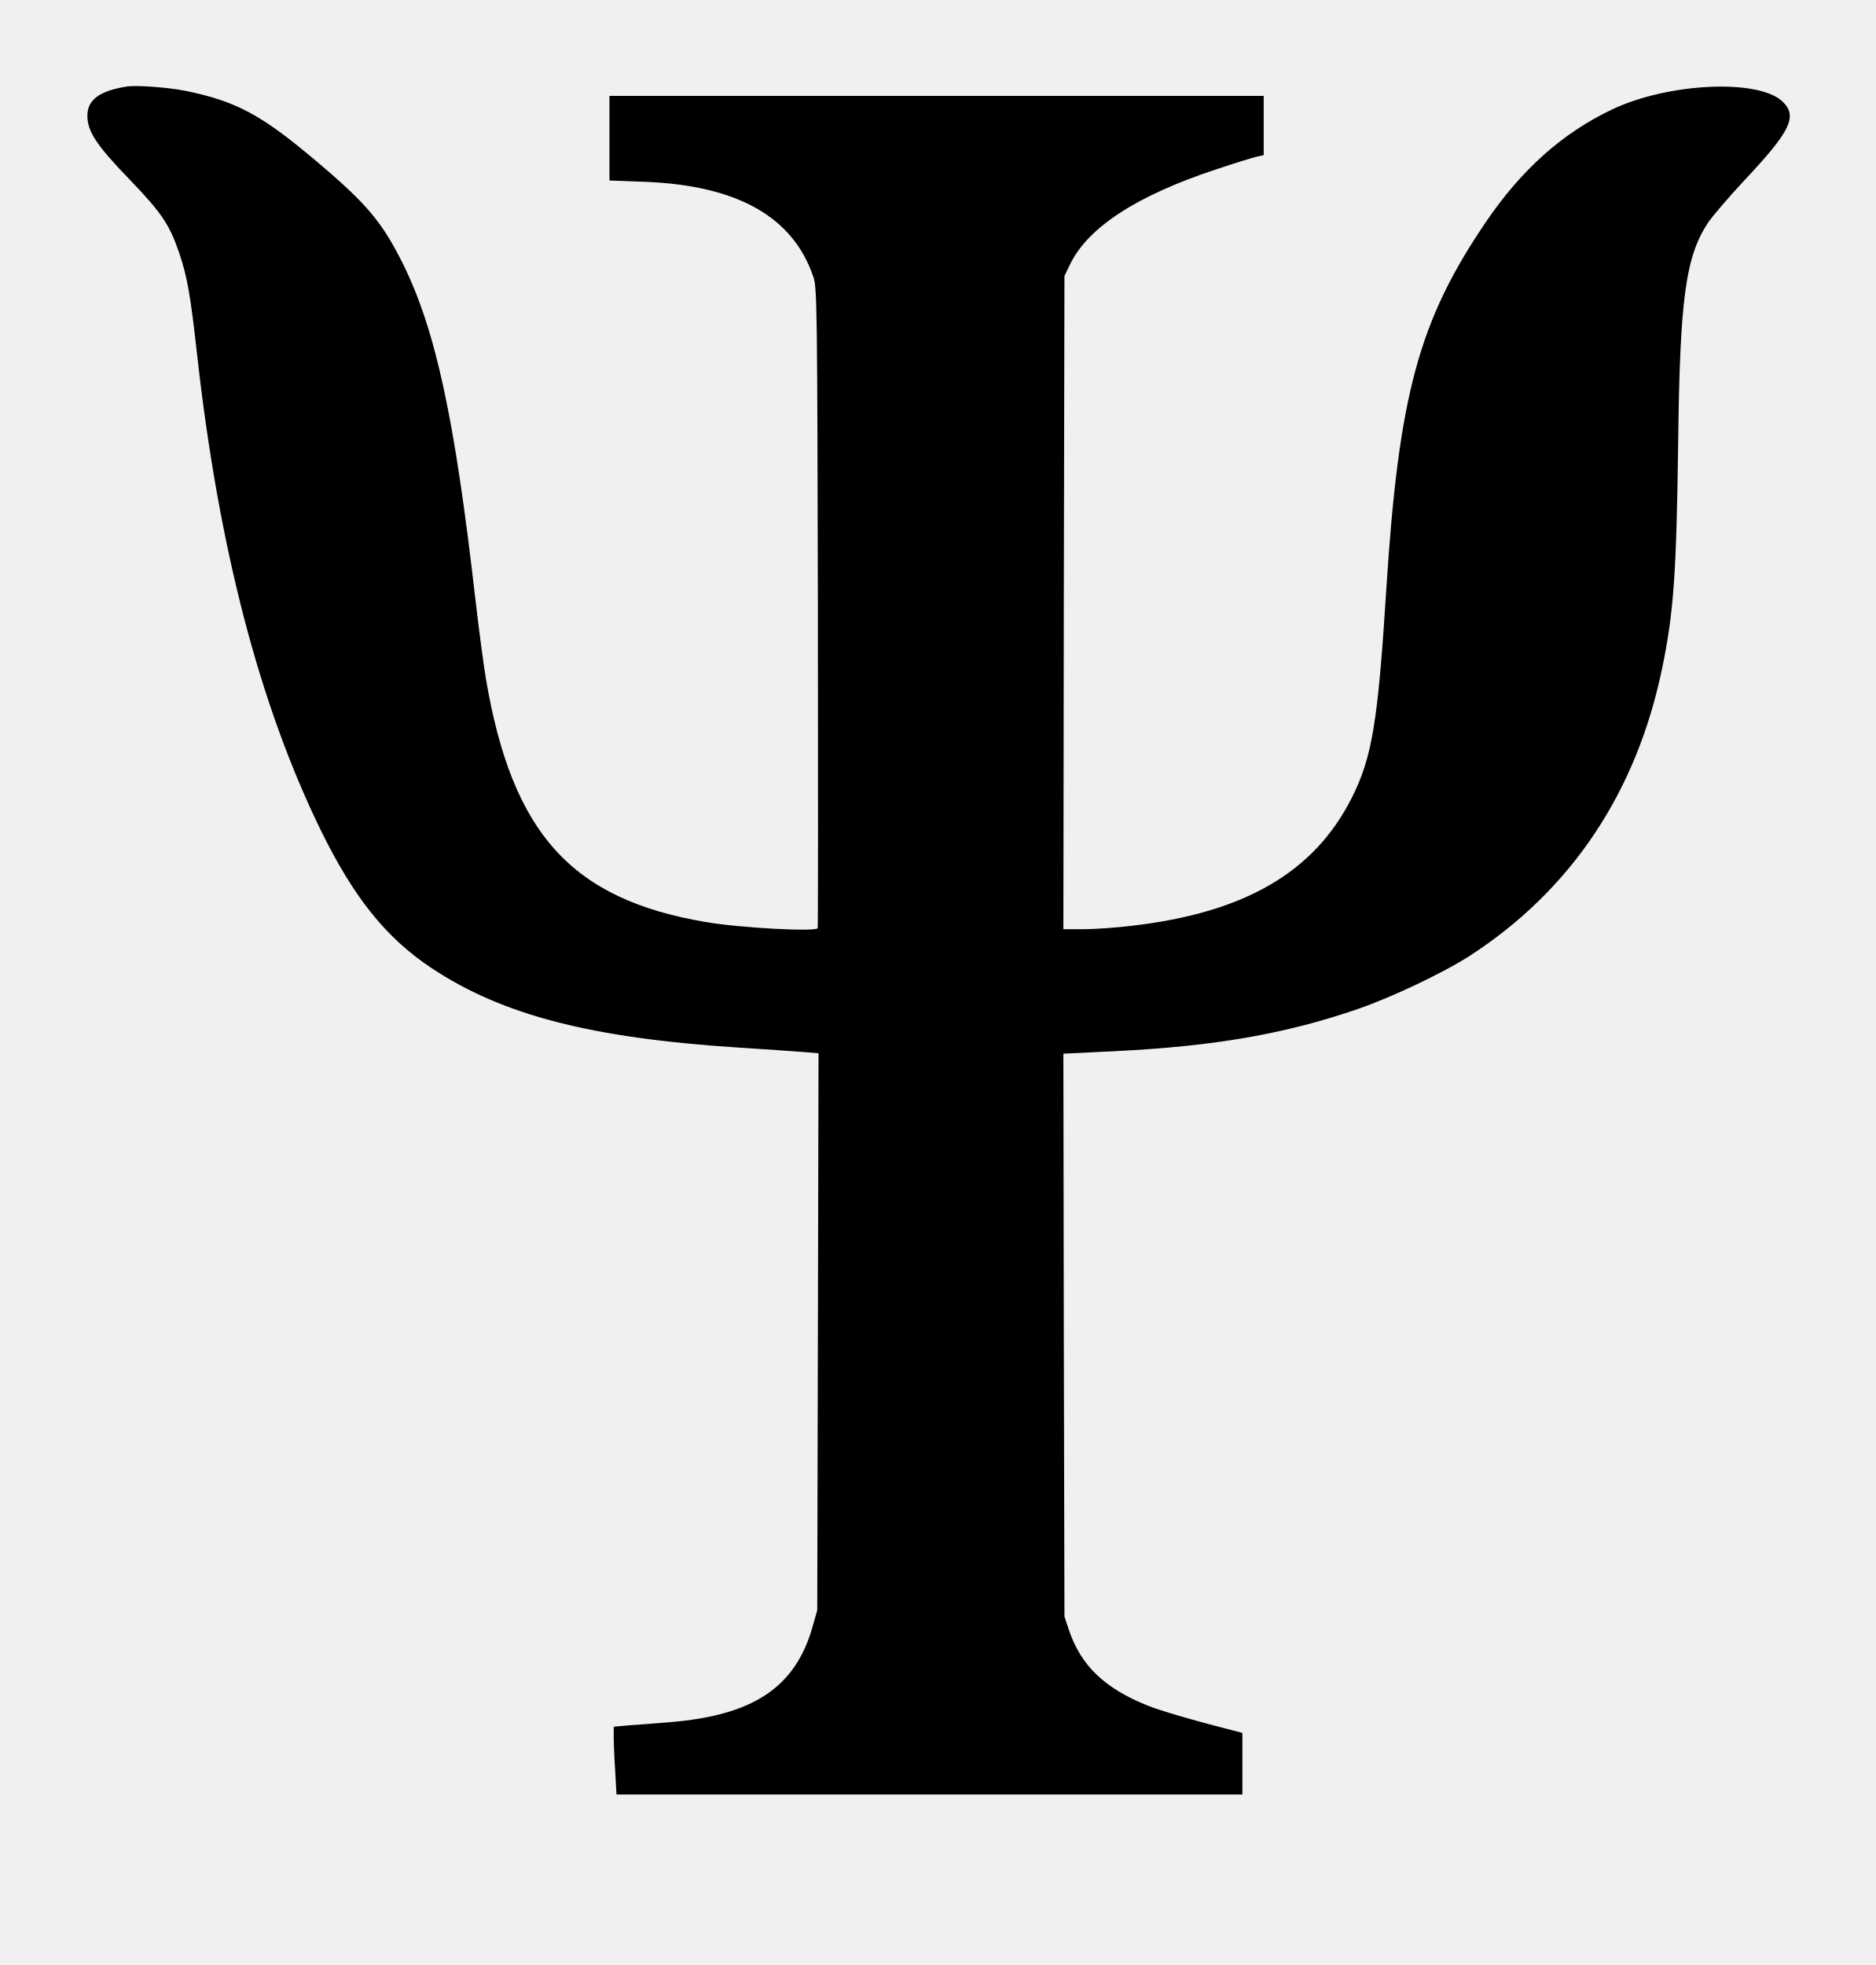
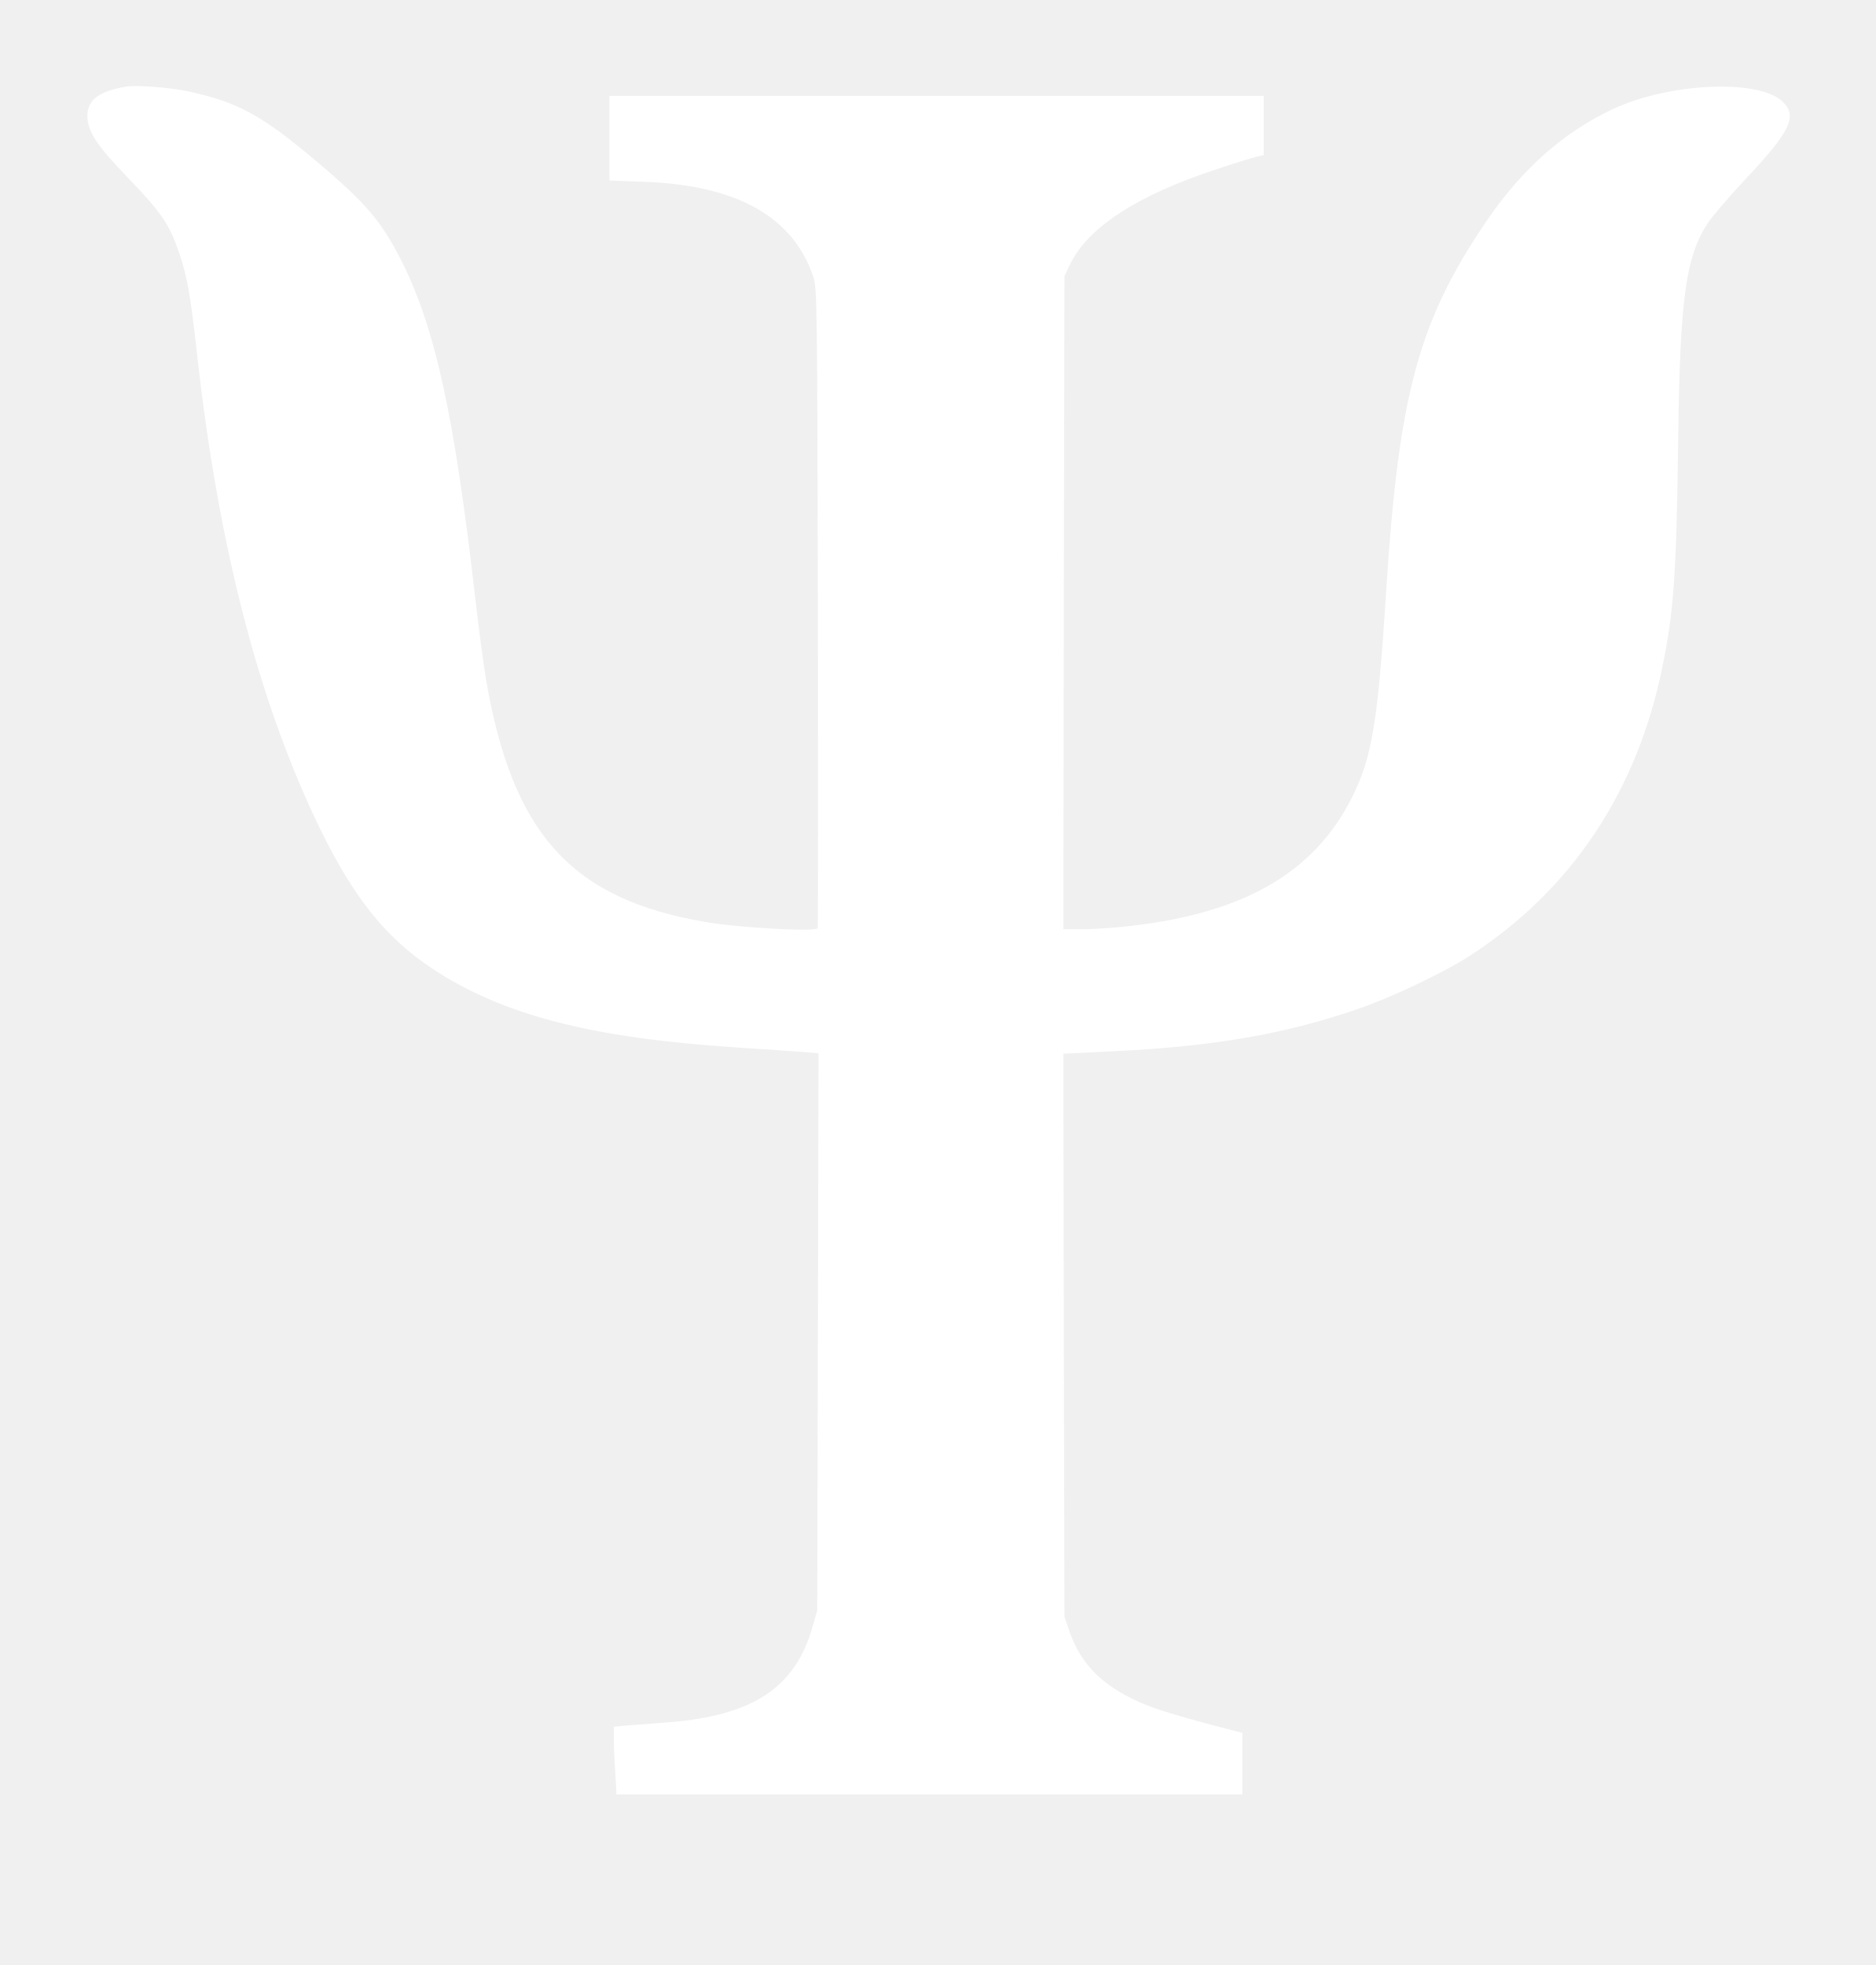
<svg xmlns="http://www.w3.org/2000/svg" version="1.0" width="880pt" height="922pt" viewBox="0 0 880 922" preserveAspectRatio="xMidYMid meet">
-   <g transform="translate(0,922) scale(0.1,-0.1)" fill="#000000" stroke="none">
+   <g transform="translate(0,922) scale(0.1,-0.1)" fill="#ffffff" stroke="none">
    <path d="M595 8814 c-127 -20 -185 -62 -185 -137 0 -73 43 -139 196 -297 153 -159 189 -213 235 -347 38 -113 53 -198 84 -478 101 -905 292 -1640 580 -2230 156 -318 307 -506 521 -648 332 -220 746 -327 1434 -372 129 -8 268 -18 308 -21 l73 -6 -3 -1306 -3 -1307 -22 -78 c-81 -285 -278 -416 -673 -448 -74 -6 -163 -13 -197 -15 l-63 -6 0 -52 c0 -29 3 -101 7 -159 l6 -107 1469 0 1468 0 0 145 0 144 -42 11 c-189 48 -346 94 -407 119 -198 80 -308 186 -364 350 l-22 66 -3 1321 -2 1320 247 12 c461 23 792 80 1133 197 160 55 400 169 525 249 477 308 785 768 905 1352 54 260 67 443 75 1064 8 669 35 866 140 1025 22 32 98 121 169 197 221 235 253 303 179 373 -115 106 -535 86 -797 -38 -234 -111 -426 -282 -595 -531 -314 -463 -408 -811 -466 -1726 -39 -617 -66 -784 -162 -974 -176 -349 -503 -539 -1033 -600 -74 -9 -177 -16 -228 -16 l-92 0 2 1533 3 1532 28 58 c85 172 314 320 680 441 89 30 177 57 195 61 l32 7 0 139 0 139 -1535 0 -1535 0 0 -199 0 -198 163 -6 c436 -16 699 -164 794 -447 17 -52 18 -128 21 -1550 1 -822 1 -1499 -1 -1505 -8 -18 -365 1 -527 29 -628 107 -905 413 -1029 1136 -11 64 -34 237 -51 385 -97 848 -186 1256 -339 1567 -98 196 -169 281 -401 477 -263 223 -379 285 -620 335 -82 16 -227 27 -275 20z" />
  </g>
</svg>
